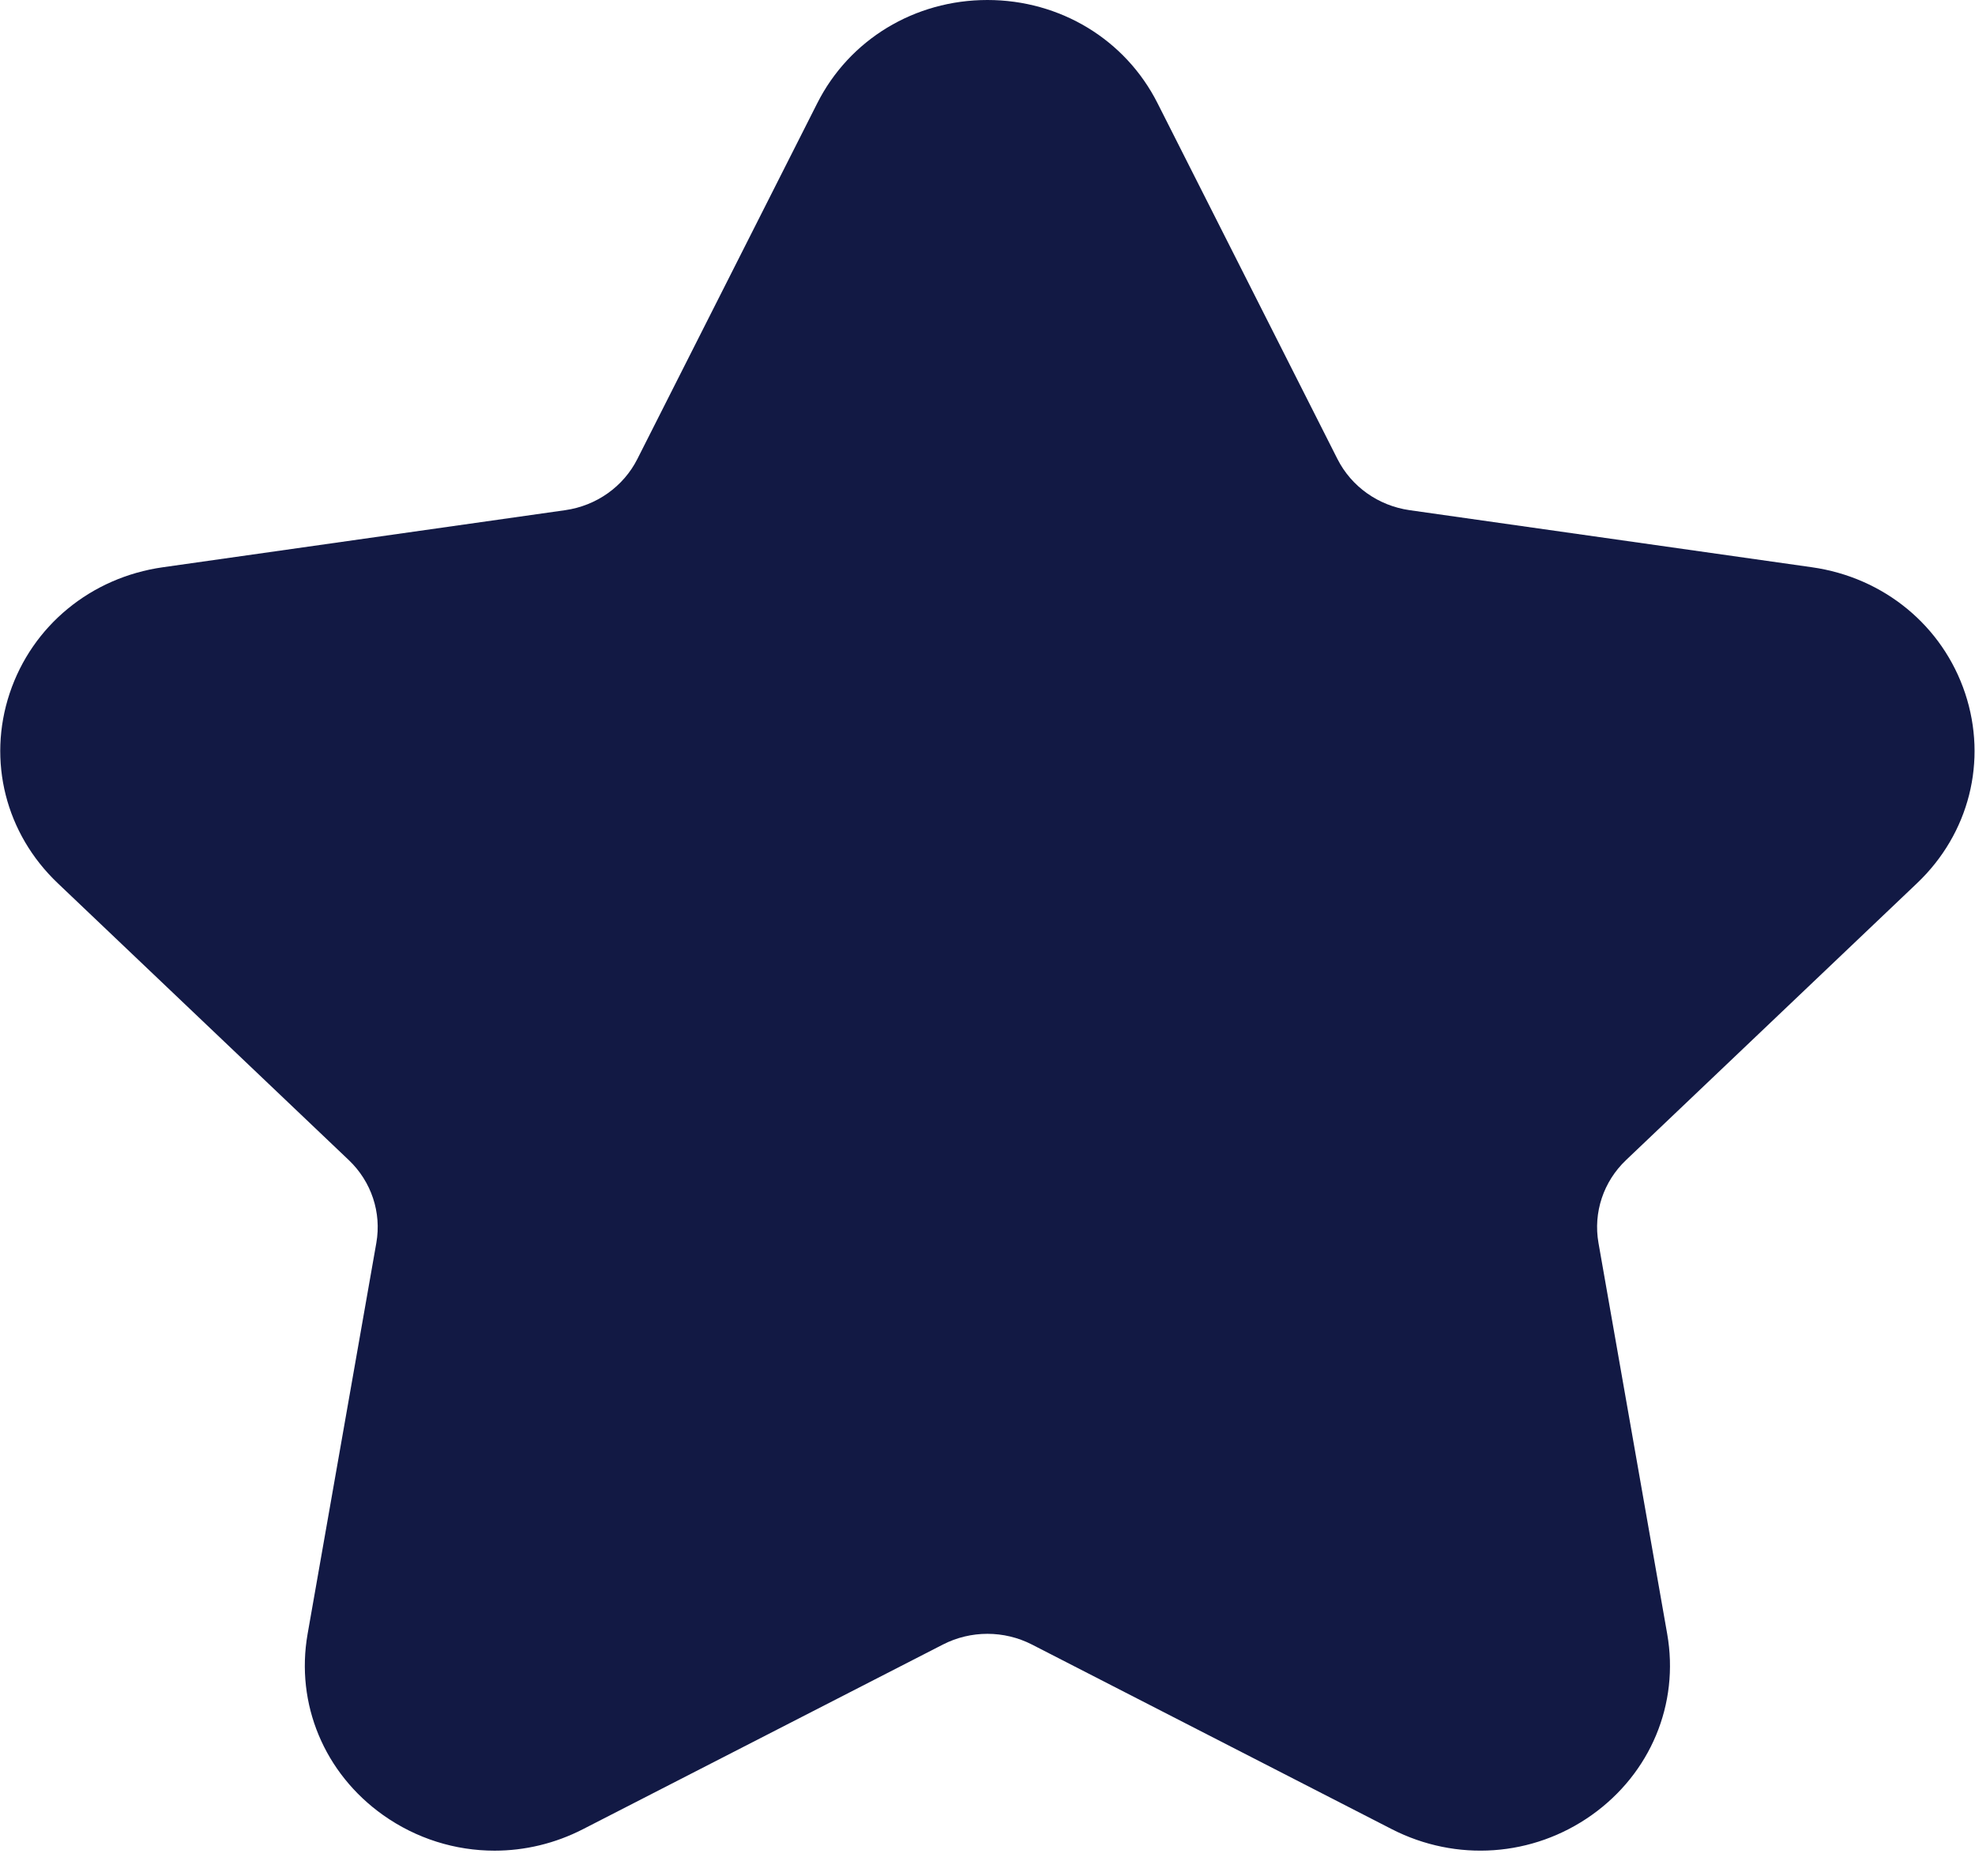
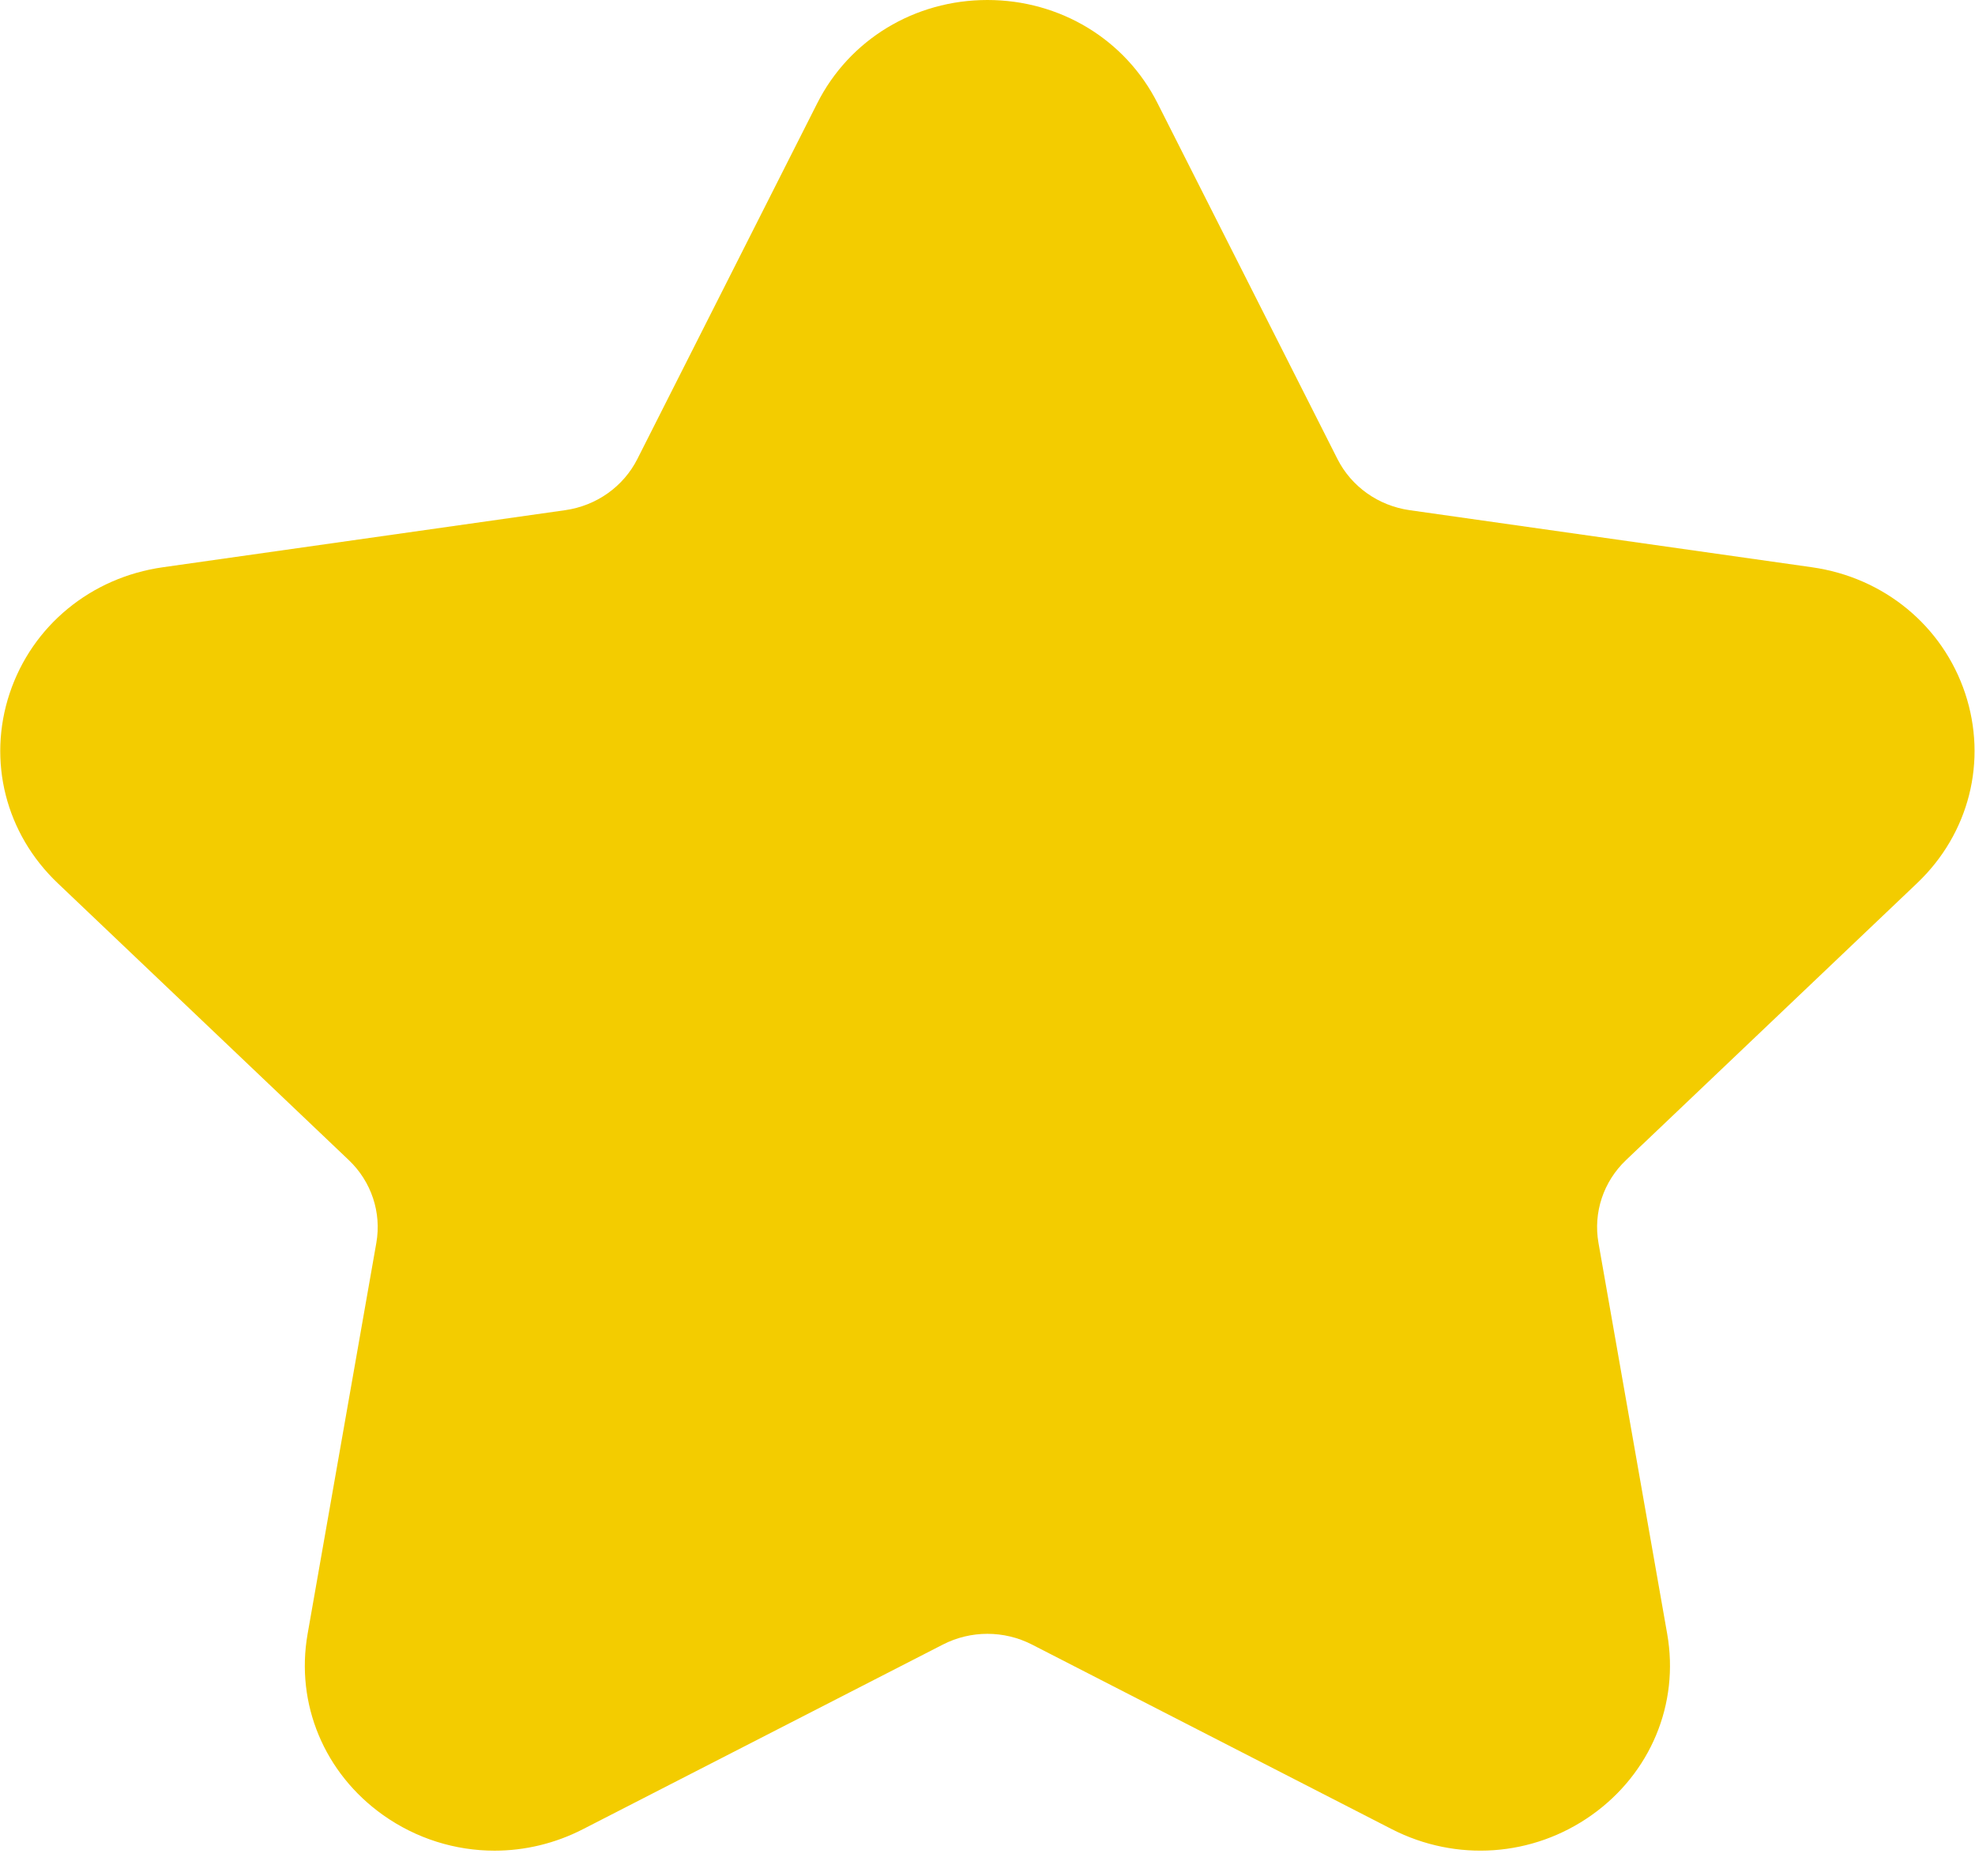
<svg xmlns="http://www.w3.org/2000/svg" class="svg-icon" style="width: 1.053em; height: 1em;vertical-align: middle;fill: currentColor;overflow: hidden;" viewBox="0 0 1078 1024" version="1.1">
-   <path d="M209.052 991.111C176.919 968.315 161.084 930.412 167.808 892.158L205.33 678.644C208.23 662.085 202.635 645.201 190.291 633.452L31.374 482.241C2.912 455.185-7.123 415.454 5.145 378.553 17.438 341.677 49.493 315.298 88.812 309.736L308.452 278.572C325.493 276.142 340.199 265.721 347.821 250.665L446.041 56.391C463.595 21.594 499.218 0 538.947 0 578.677 0 614.299 21.594 631.854 56.391L730.073 250.665C737.696 265.721 752.402 276.142 769.443 278.572L989.083 309.736C1028.401 315.298 1060.457 341.677 1072.75 378.553 1085.018 415.454 1074.983 455.185 1046.521 482.241L887.604 633.452C875.259 645.201 869.664 662.085 872.564 678.644L910.086 892.158C916.811 930.412 900.975 968.315 868.843 991.111 836.736 1013.883 794.954 1016.839 759.716 998.777L563.252 897.97C548.058 890.179 529.862 890.154 514.617 897.995L318.179 998.777C302.882 1006.643 286.328 1010.526 269.877 1010.526 248.473 1010.526 227.222 1003.988 209.052 991.111Z" fill="#121944" />
+   <path d="M209.052 991.111C176.919 968.315 161.084 930.412 167.808 892.158L205.33 678.644C208.23 662.085 202.635 645.201 190.291 633.452L31.374 482.241C2.912 455.185-7.123 415.454 5.145 378.553 17.438 341.677 49.493 315.298 88.812 309.736L308.452 278.572C325.493 276.142 340.199 265.721 347.821 250.665L446.041 56.391C463.595 21.594 499.218 0 538.947 0 578.677 0 614.299 21.594 631.854 56.391L730.073 250.665C737.696 265.721 752.402 276.142 769.443 278.572L989.083 309.736C1028.401 315.298 1060.457 341.677 1072.75 378.553 1085.018 415.454 1074.983 455.185 1046.521 482.241L887.604 633.452C875.259 645.201 869.664 662.085 872.564 678.644L910.086 892.158C916.811 930.412 900.975 968.315 868.843 991.111 836.736 1013.883 794.954 1016.839 759.716 998.777L563.252 897.97C548.058 890.179 529.862 890.154 514.617 897.995L318.179 998.777C302.882 1006.643 286.328 1010.526 269.877 1010.526 248.473 1010.526 227.222 1003.988 209.052 991.111Z" fill="#f3cc00" />
</svg>
